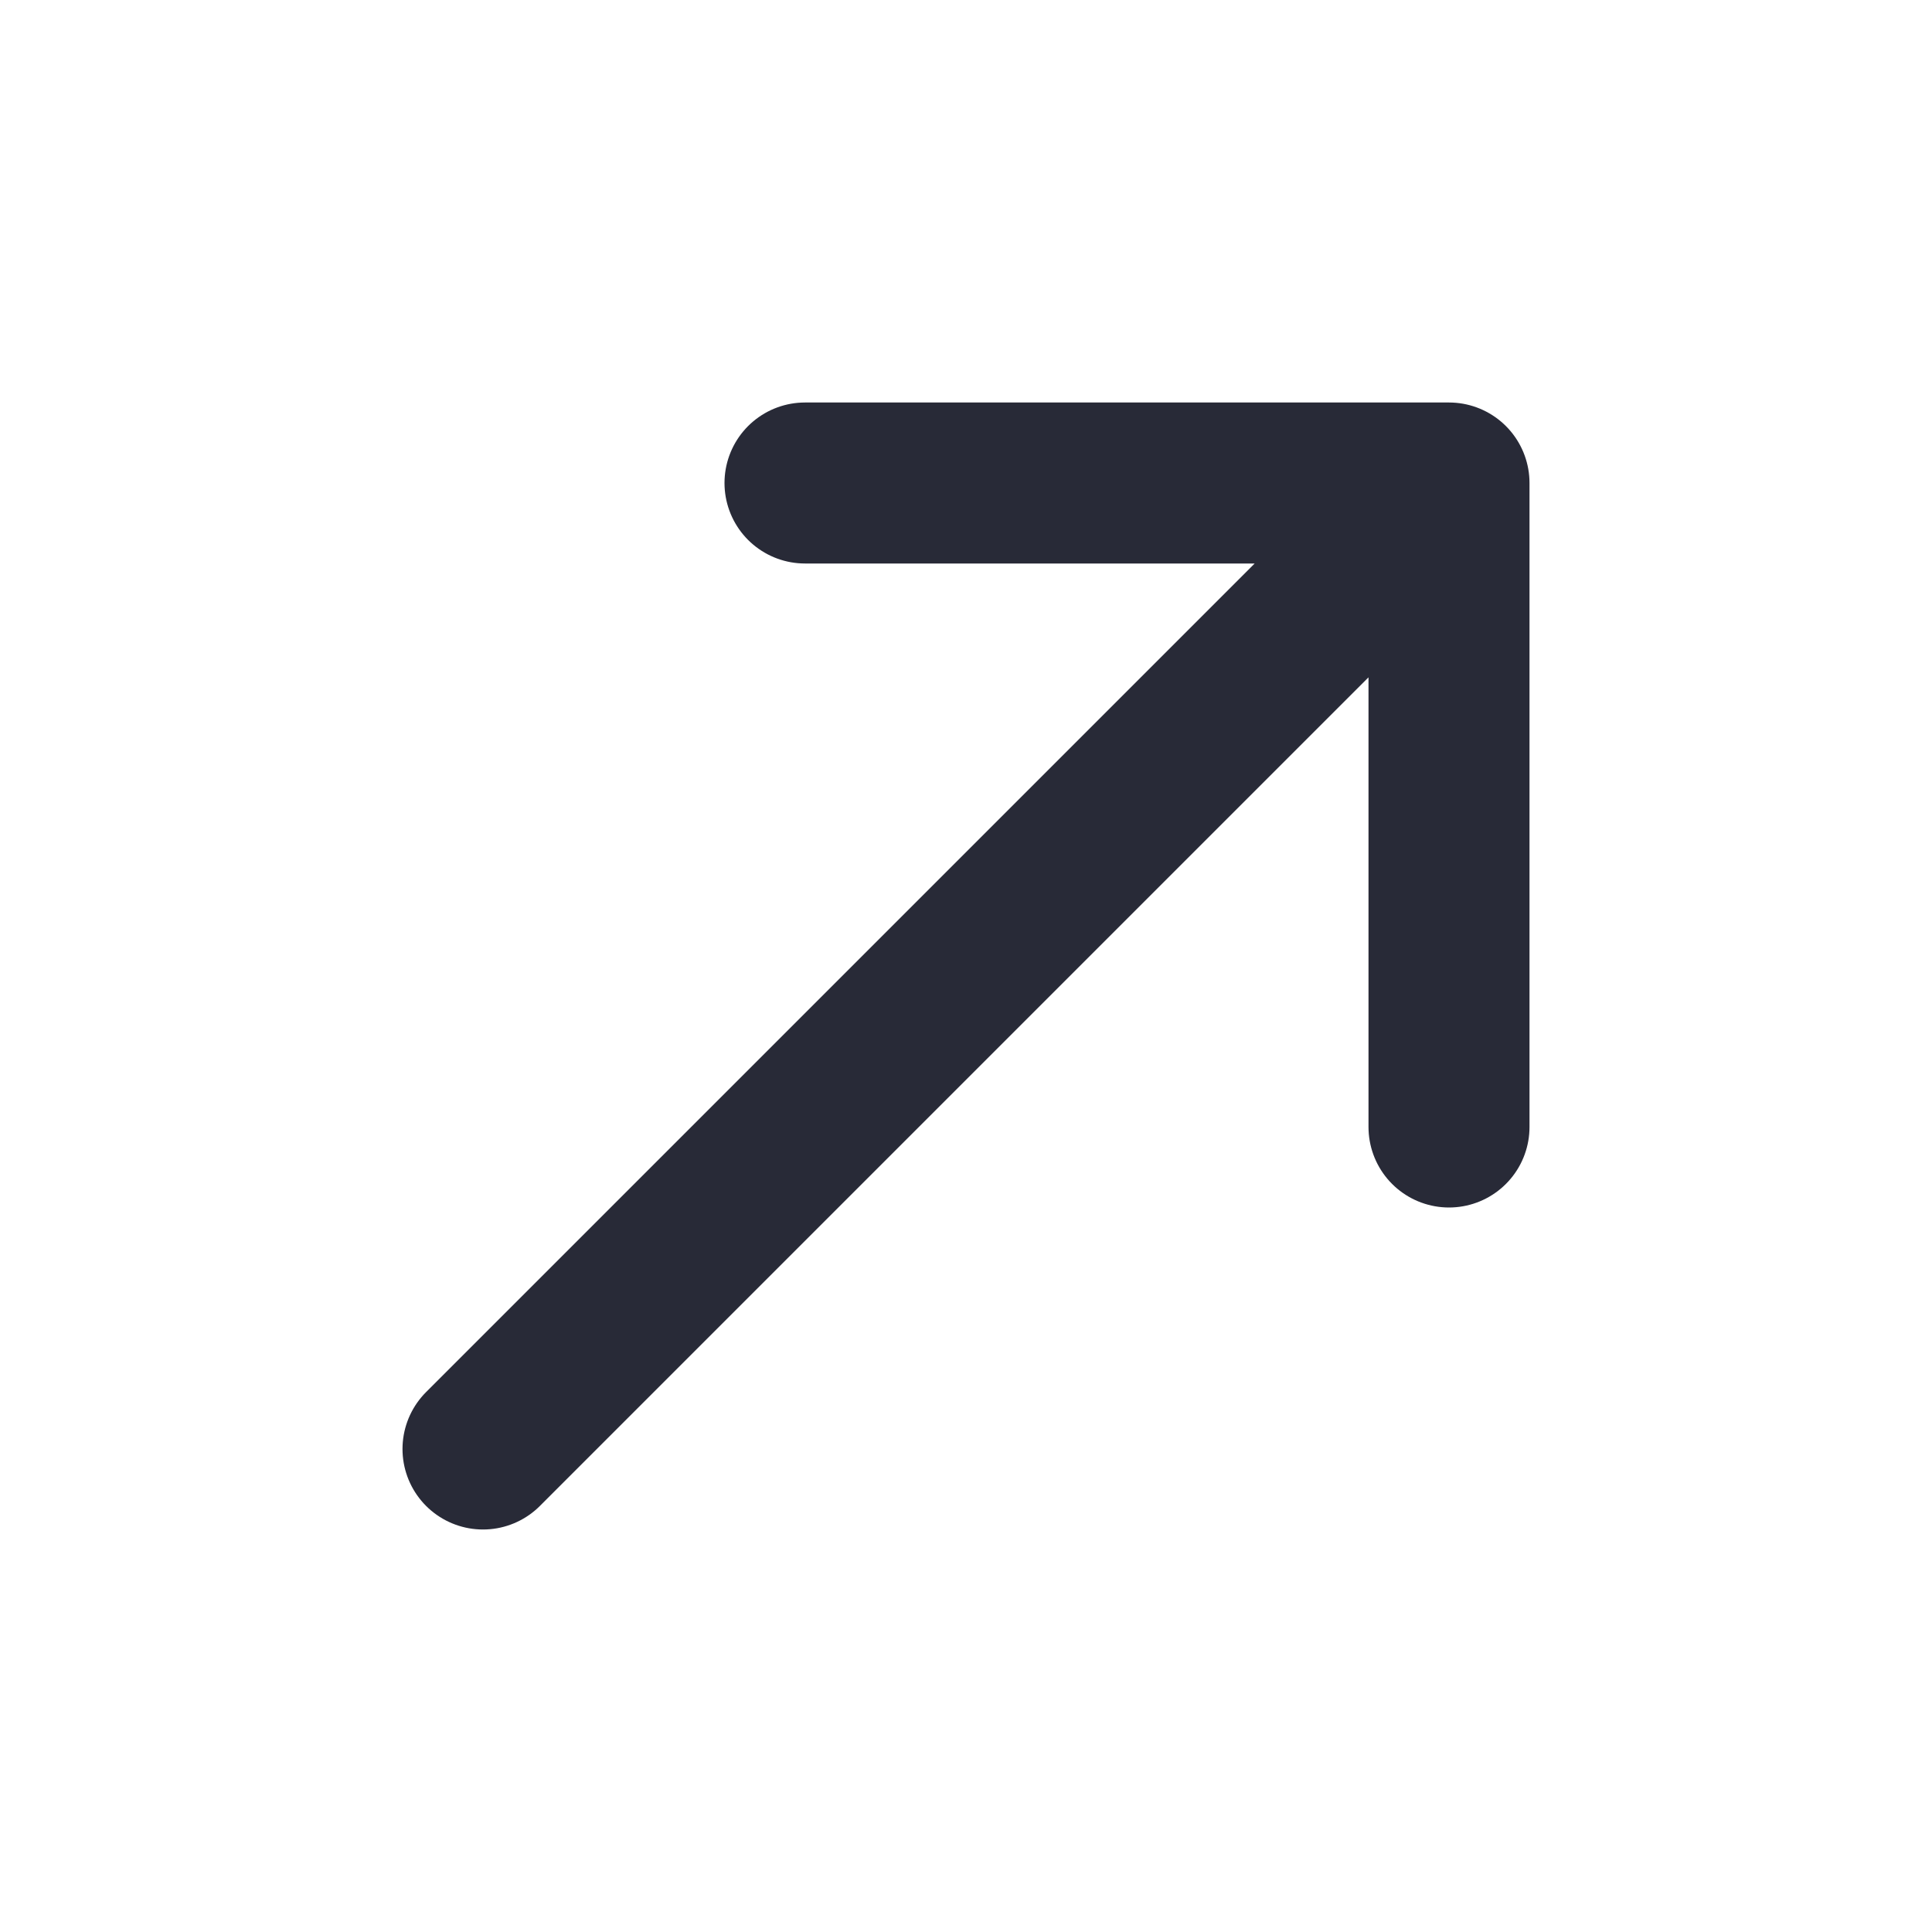
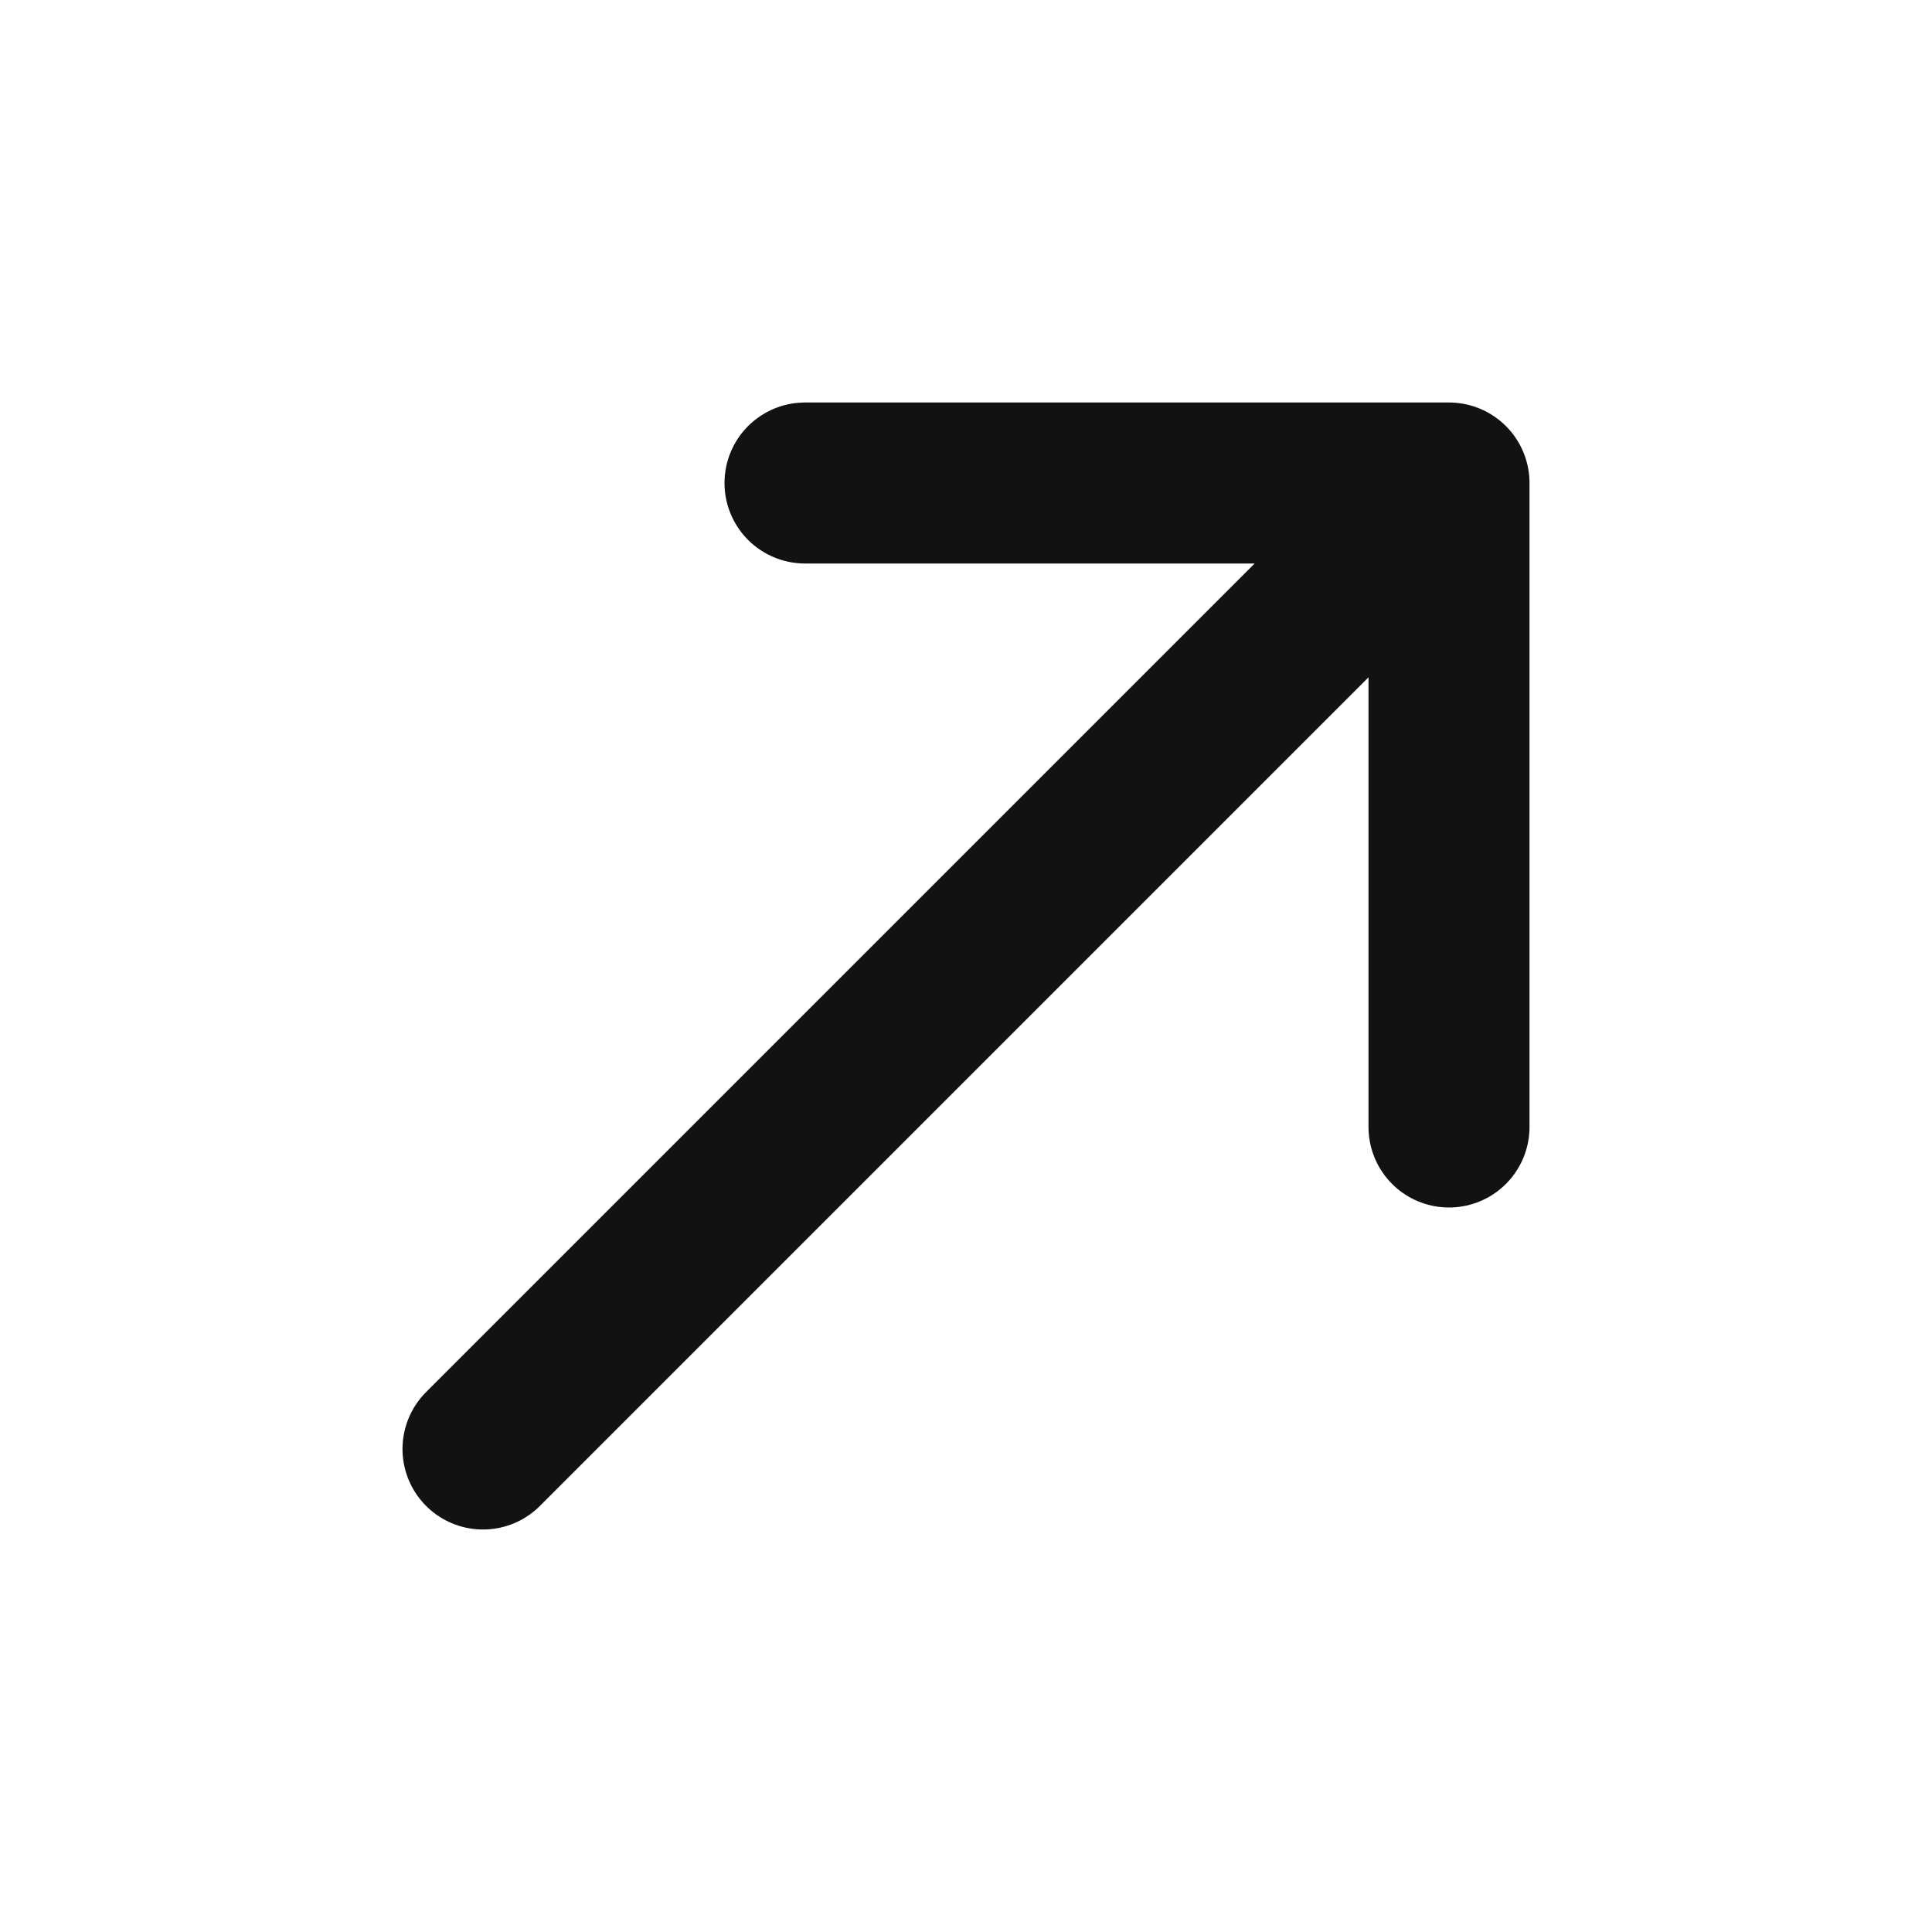
<svg xmlns="http://www.w3.org/2000/svg" width="24px" height="24px" viewBox="0 0 24 24" fill="none" transform="rotate(0) scale(1, 1)">
-   <path d="M6 18L18 6M18 6H10M18 6V14" stroke="#282a37" stroke-width="2" stroke-linecap="round" stroke-linejoin="round" />
+   <path d="M6 18L18 6M18 6H10M18 6V14" stroke="#121212" stroke-width="2" stroke-linecap="round" stroke-linejoin="round" />
</svg>
